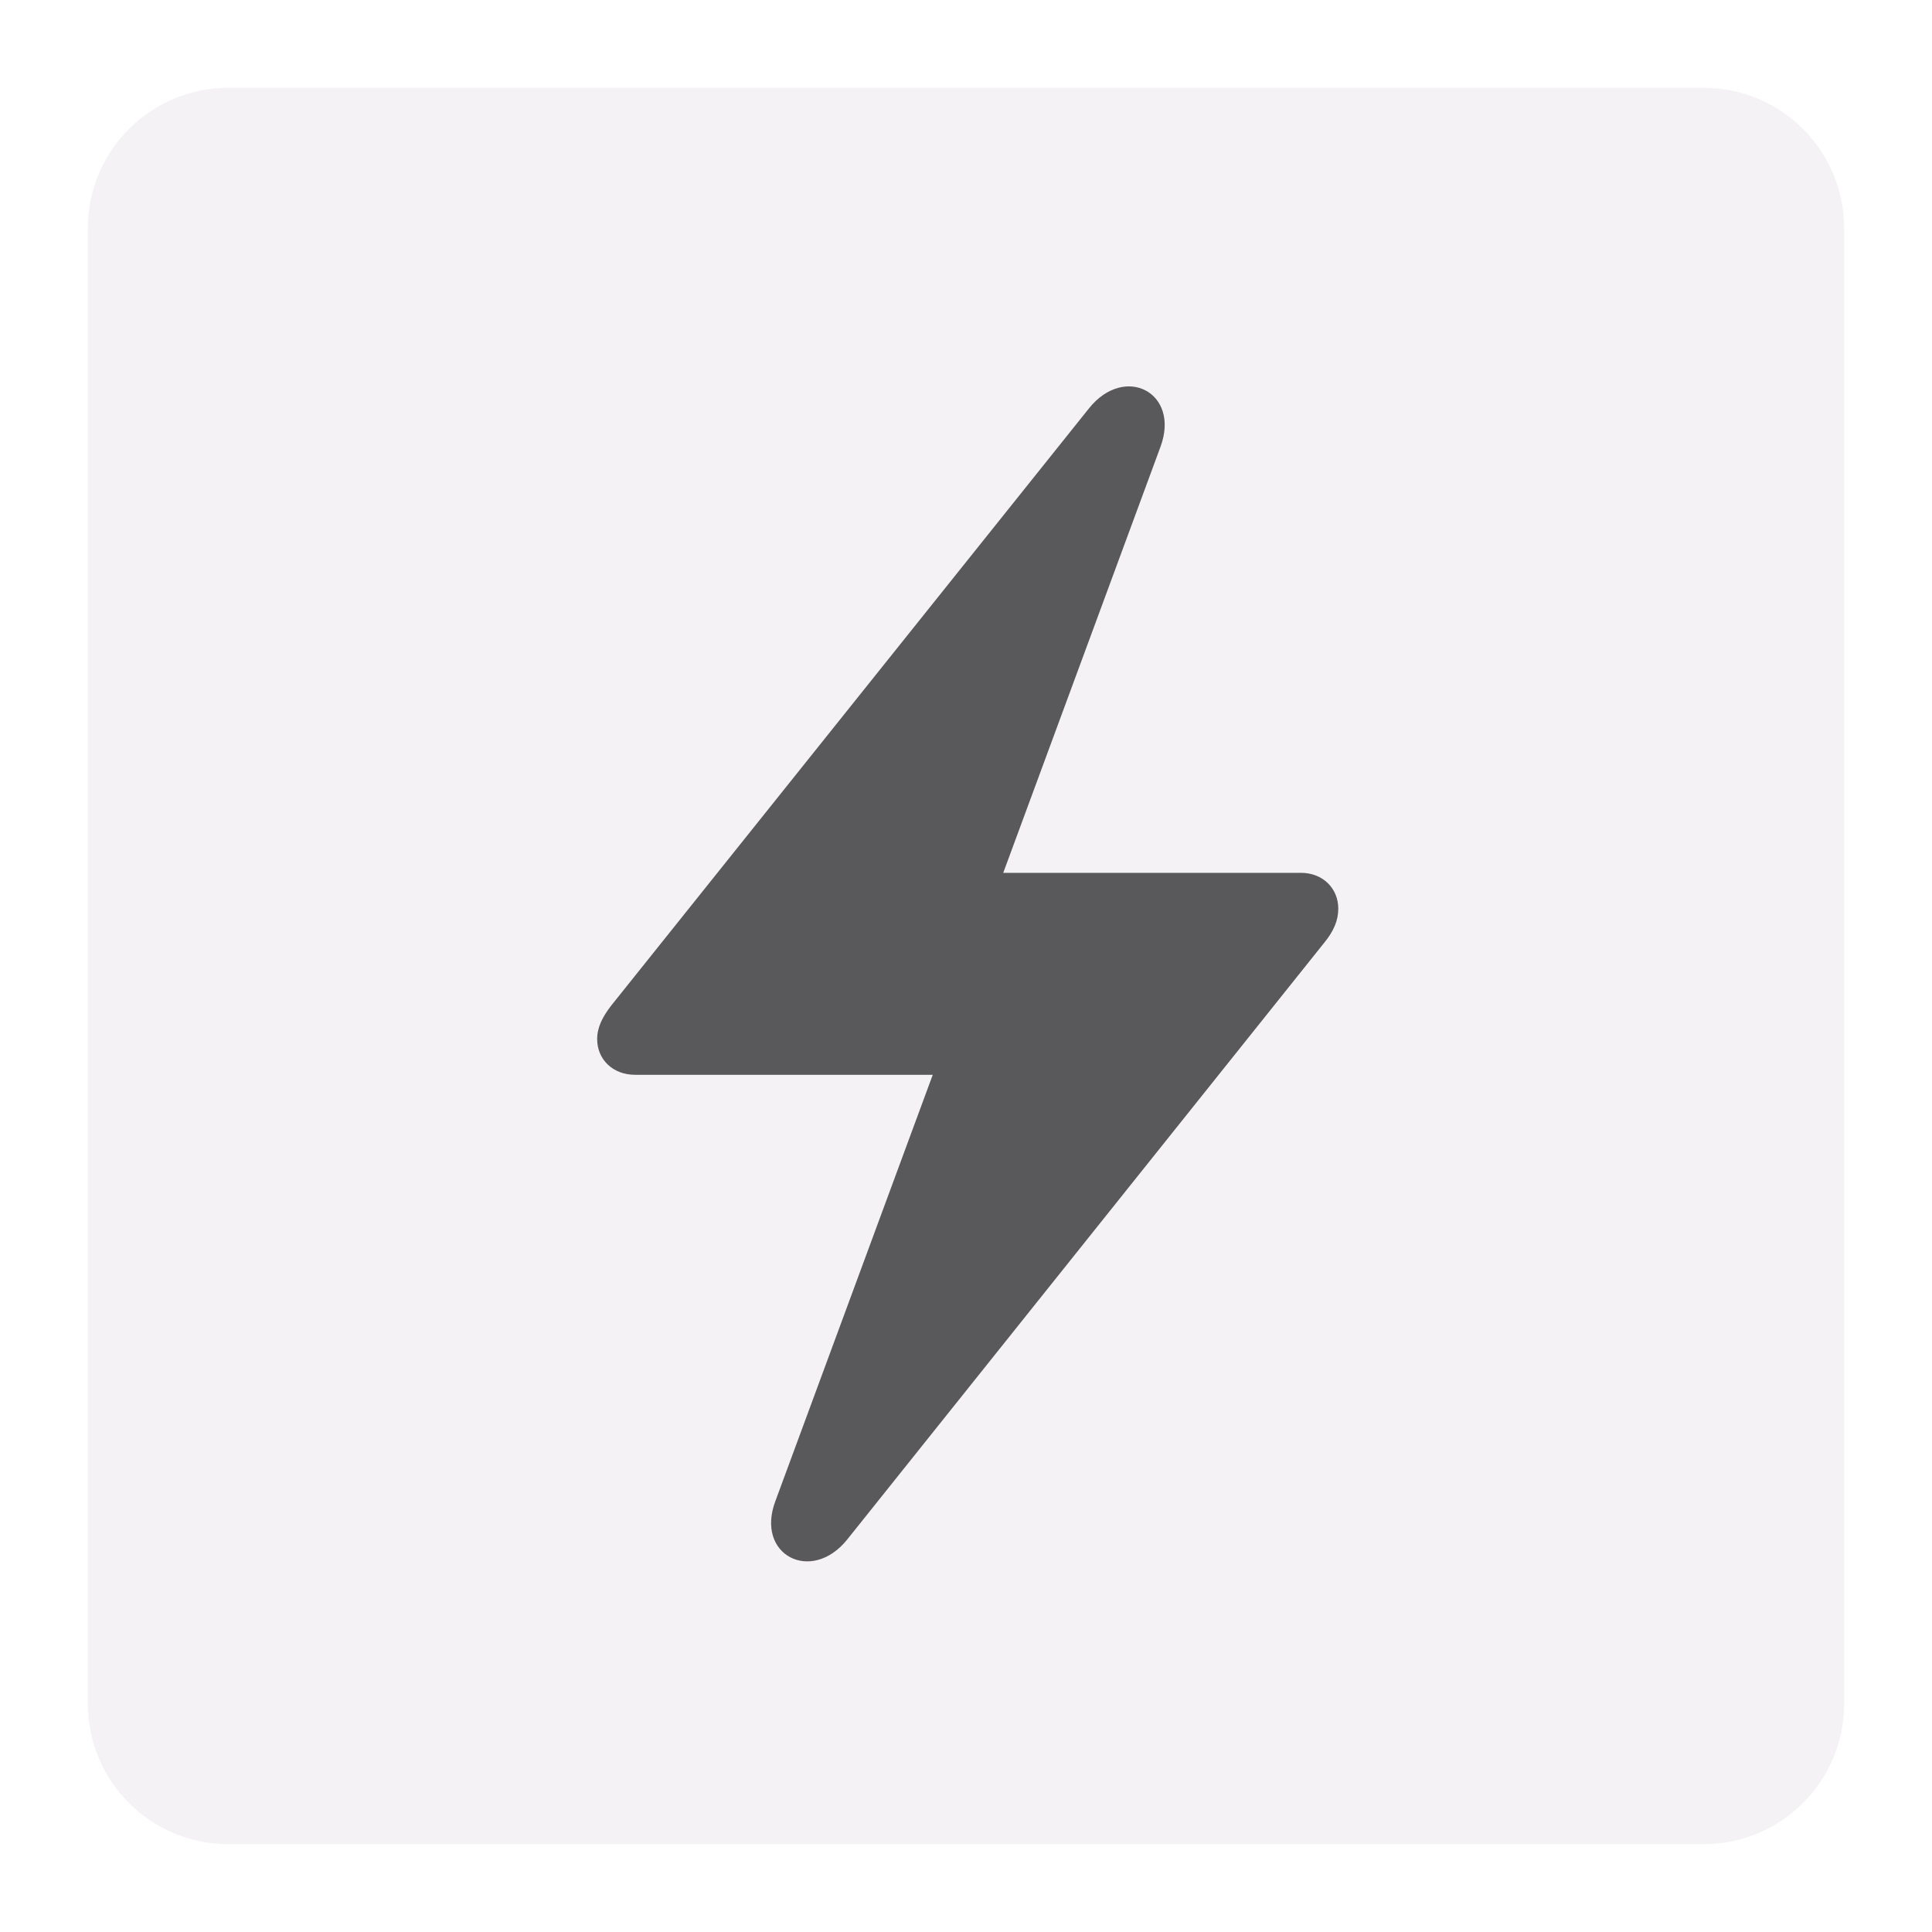
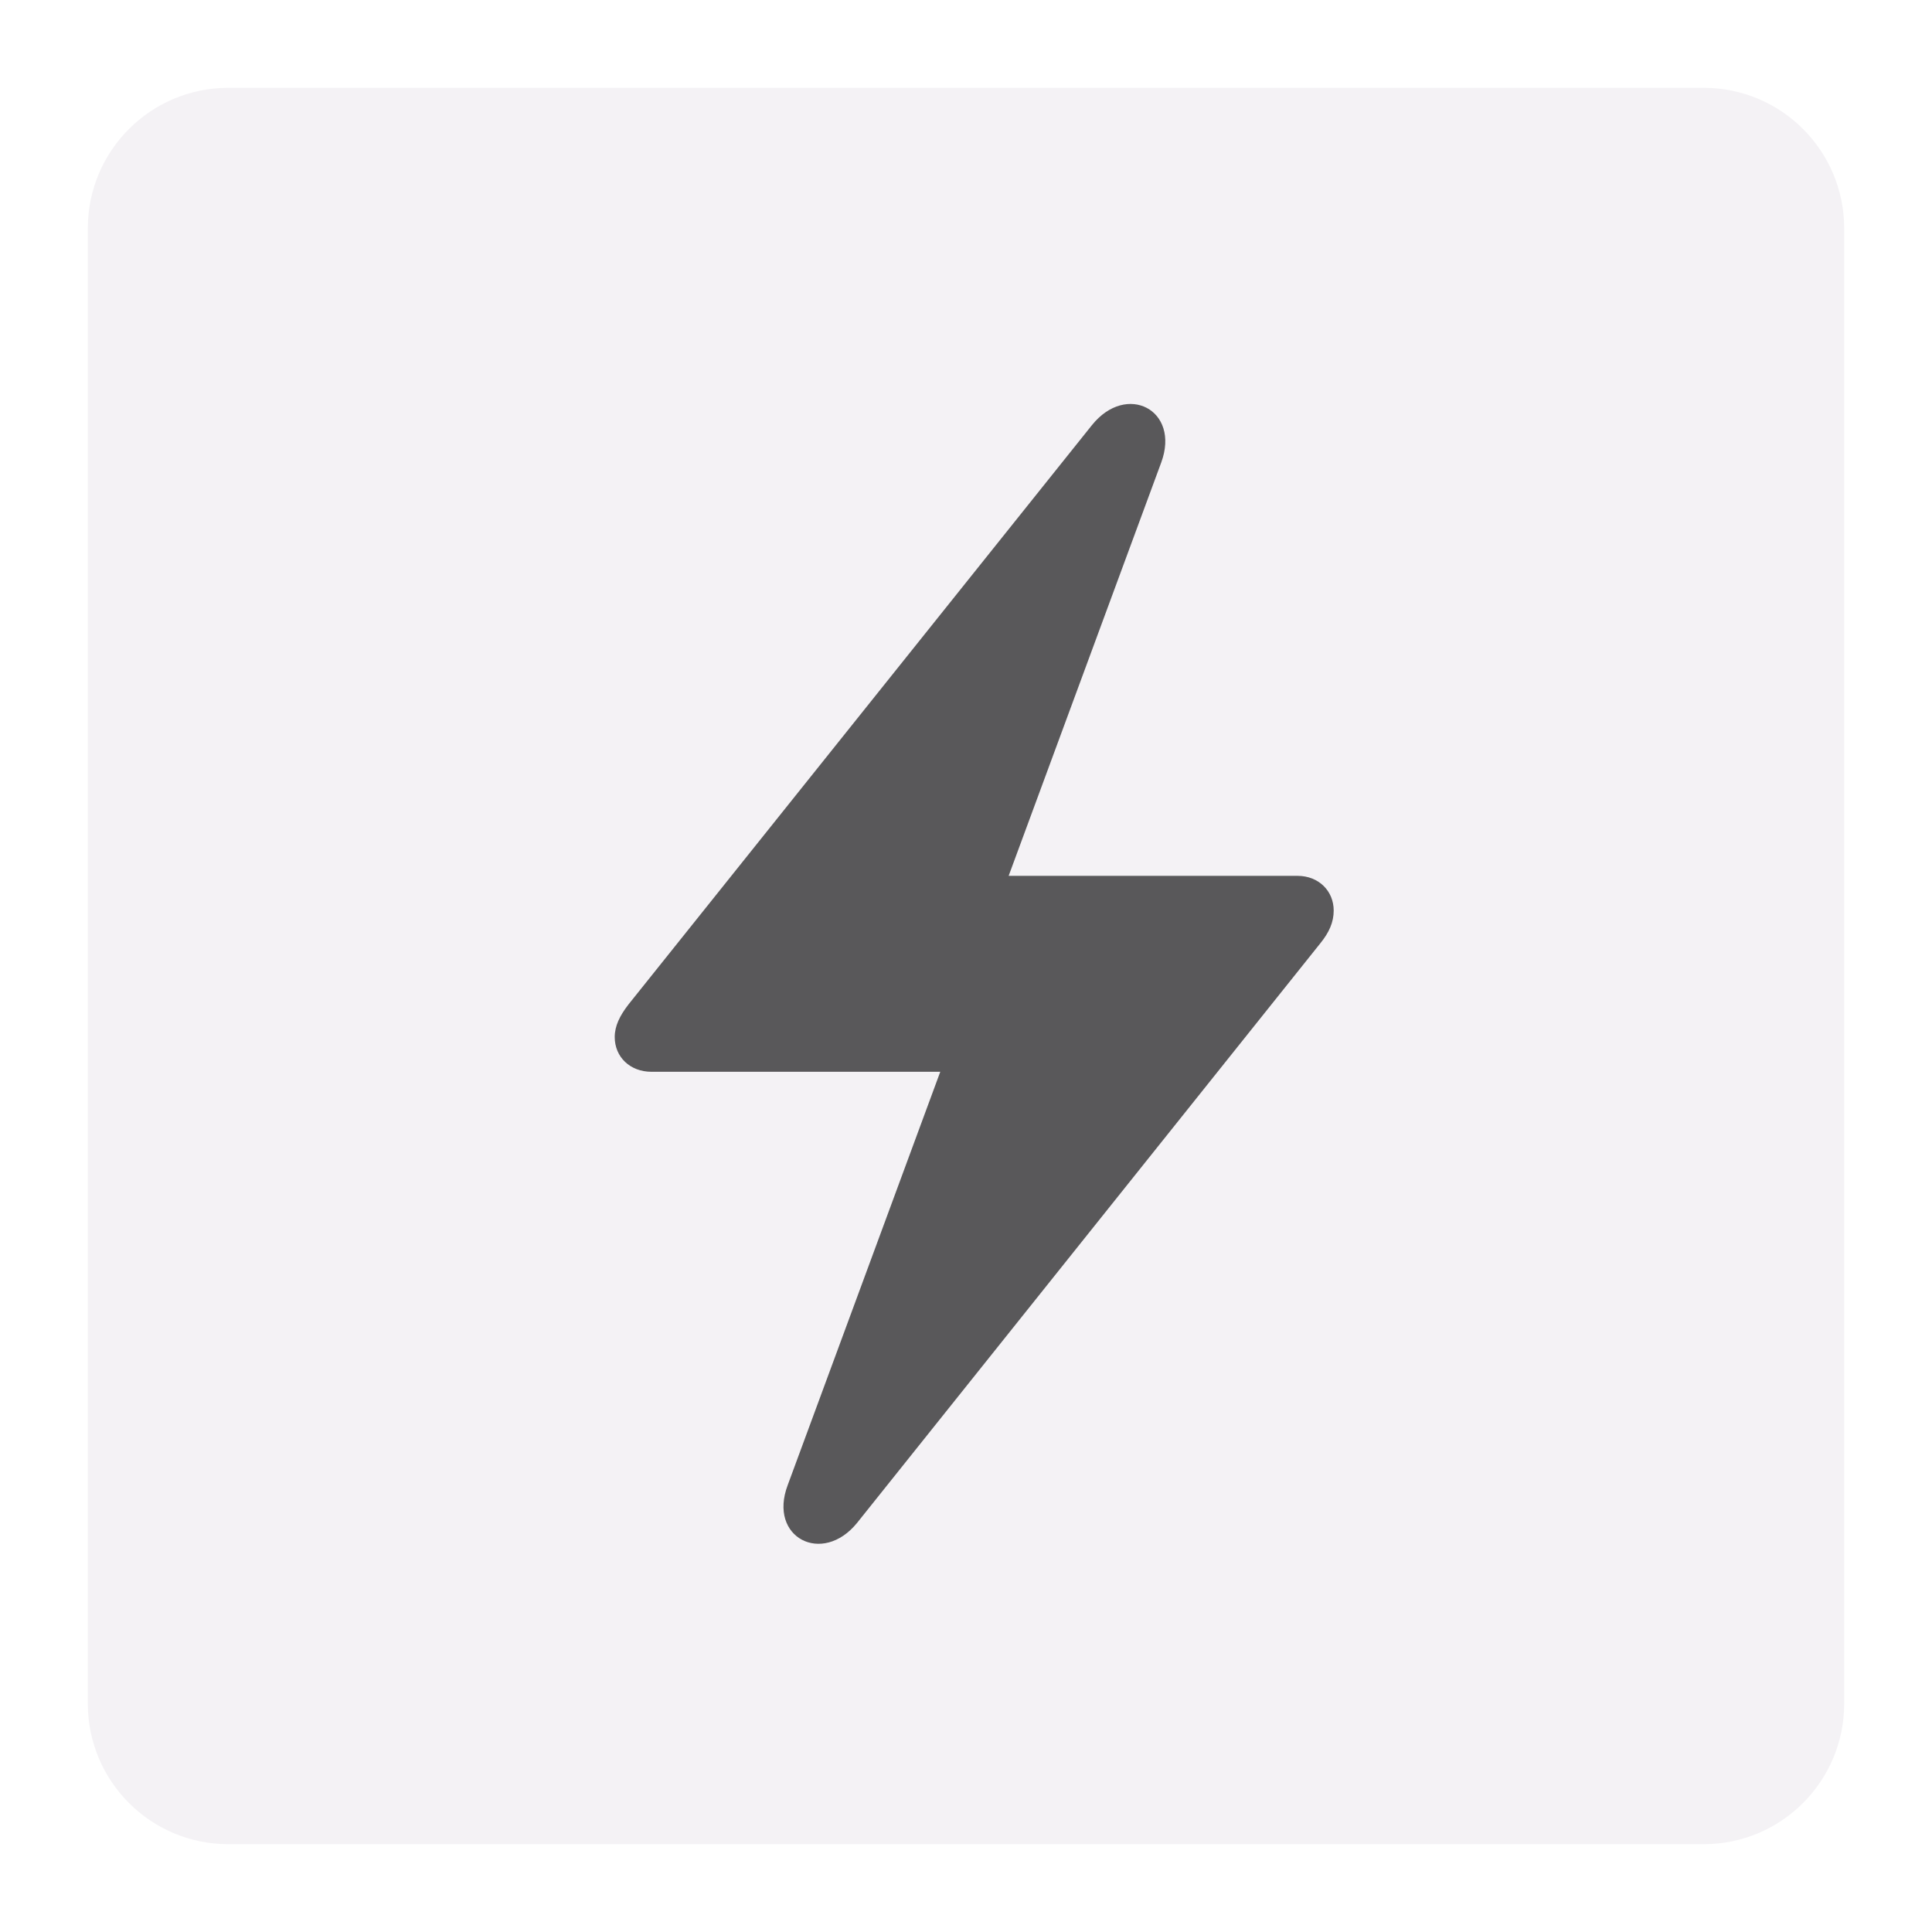
<svg xmlns="http://www.w3.org/2000/svg" width="110px" height="110px" viewBox="0 0 110 110" version="1.1">
  <g id="Miniature---Bolt" stroke="none" stroke-width="1" fill="none" fill-rule="evenodd">
    <rect id="Area" fill="#F4F2F5" x="5" y="5" width="100" height="100" rx="8" />
-     <path d="M36.156,61.194 C34.898,61.194 34,60.326 34,59.158 C34,58.499 34.299,57.9 34.809,57.241 L62.001,23.251 C64.037,20.705 67.212,22.352 66.074,25.437 L57.12,49.695 L74.07,49.695 C75.328,49.695 76.196,50.593 76.196,51.731 C76.196,52.42 75.927,53.019 75.418,53.648 L48.225,87.668 C46.189,90.184 42.984,88.537 44.152,85.452 L53.107,61.194 L36.156,61.194 Z" id="Icon" fill="#59585A" fill-rule="nonzero" />
+     <path d="M37.092,61.023 C35.872,61.023 35,60.18 35,59.047 C35,58.408 35.291,57.827 35.784,57.188 L62.164,24.213 C64.139,21.744 67.219,23.342 66.115,26.334 L57.428,49.867 L73.872,49.867 C75.092,49.867 75.935,50.738 75.935,51.842 C75.935,52.51 75.673,53.091 75.179,53.701 L48.8,86.705 C46.824,89.145 43.716,87.547 44.849,84.555 L53.535,61.023 L37.092,61.023 Z" id="Icon" fill="#59585A" fill-rule="nonzero" />
  </g>
</svg>
